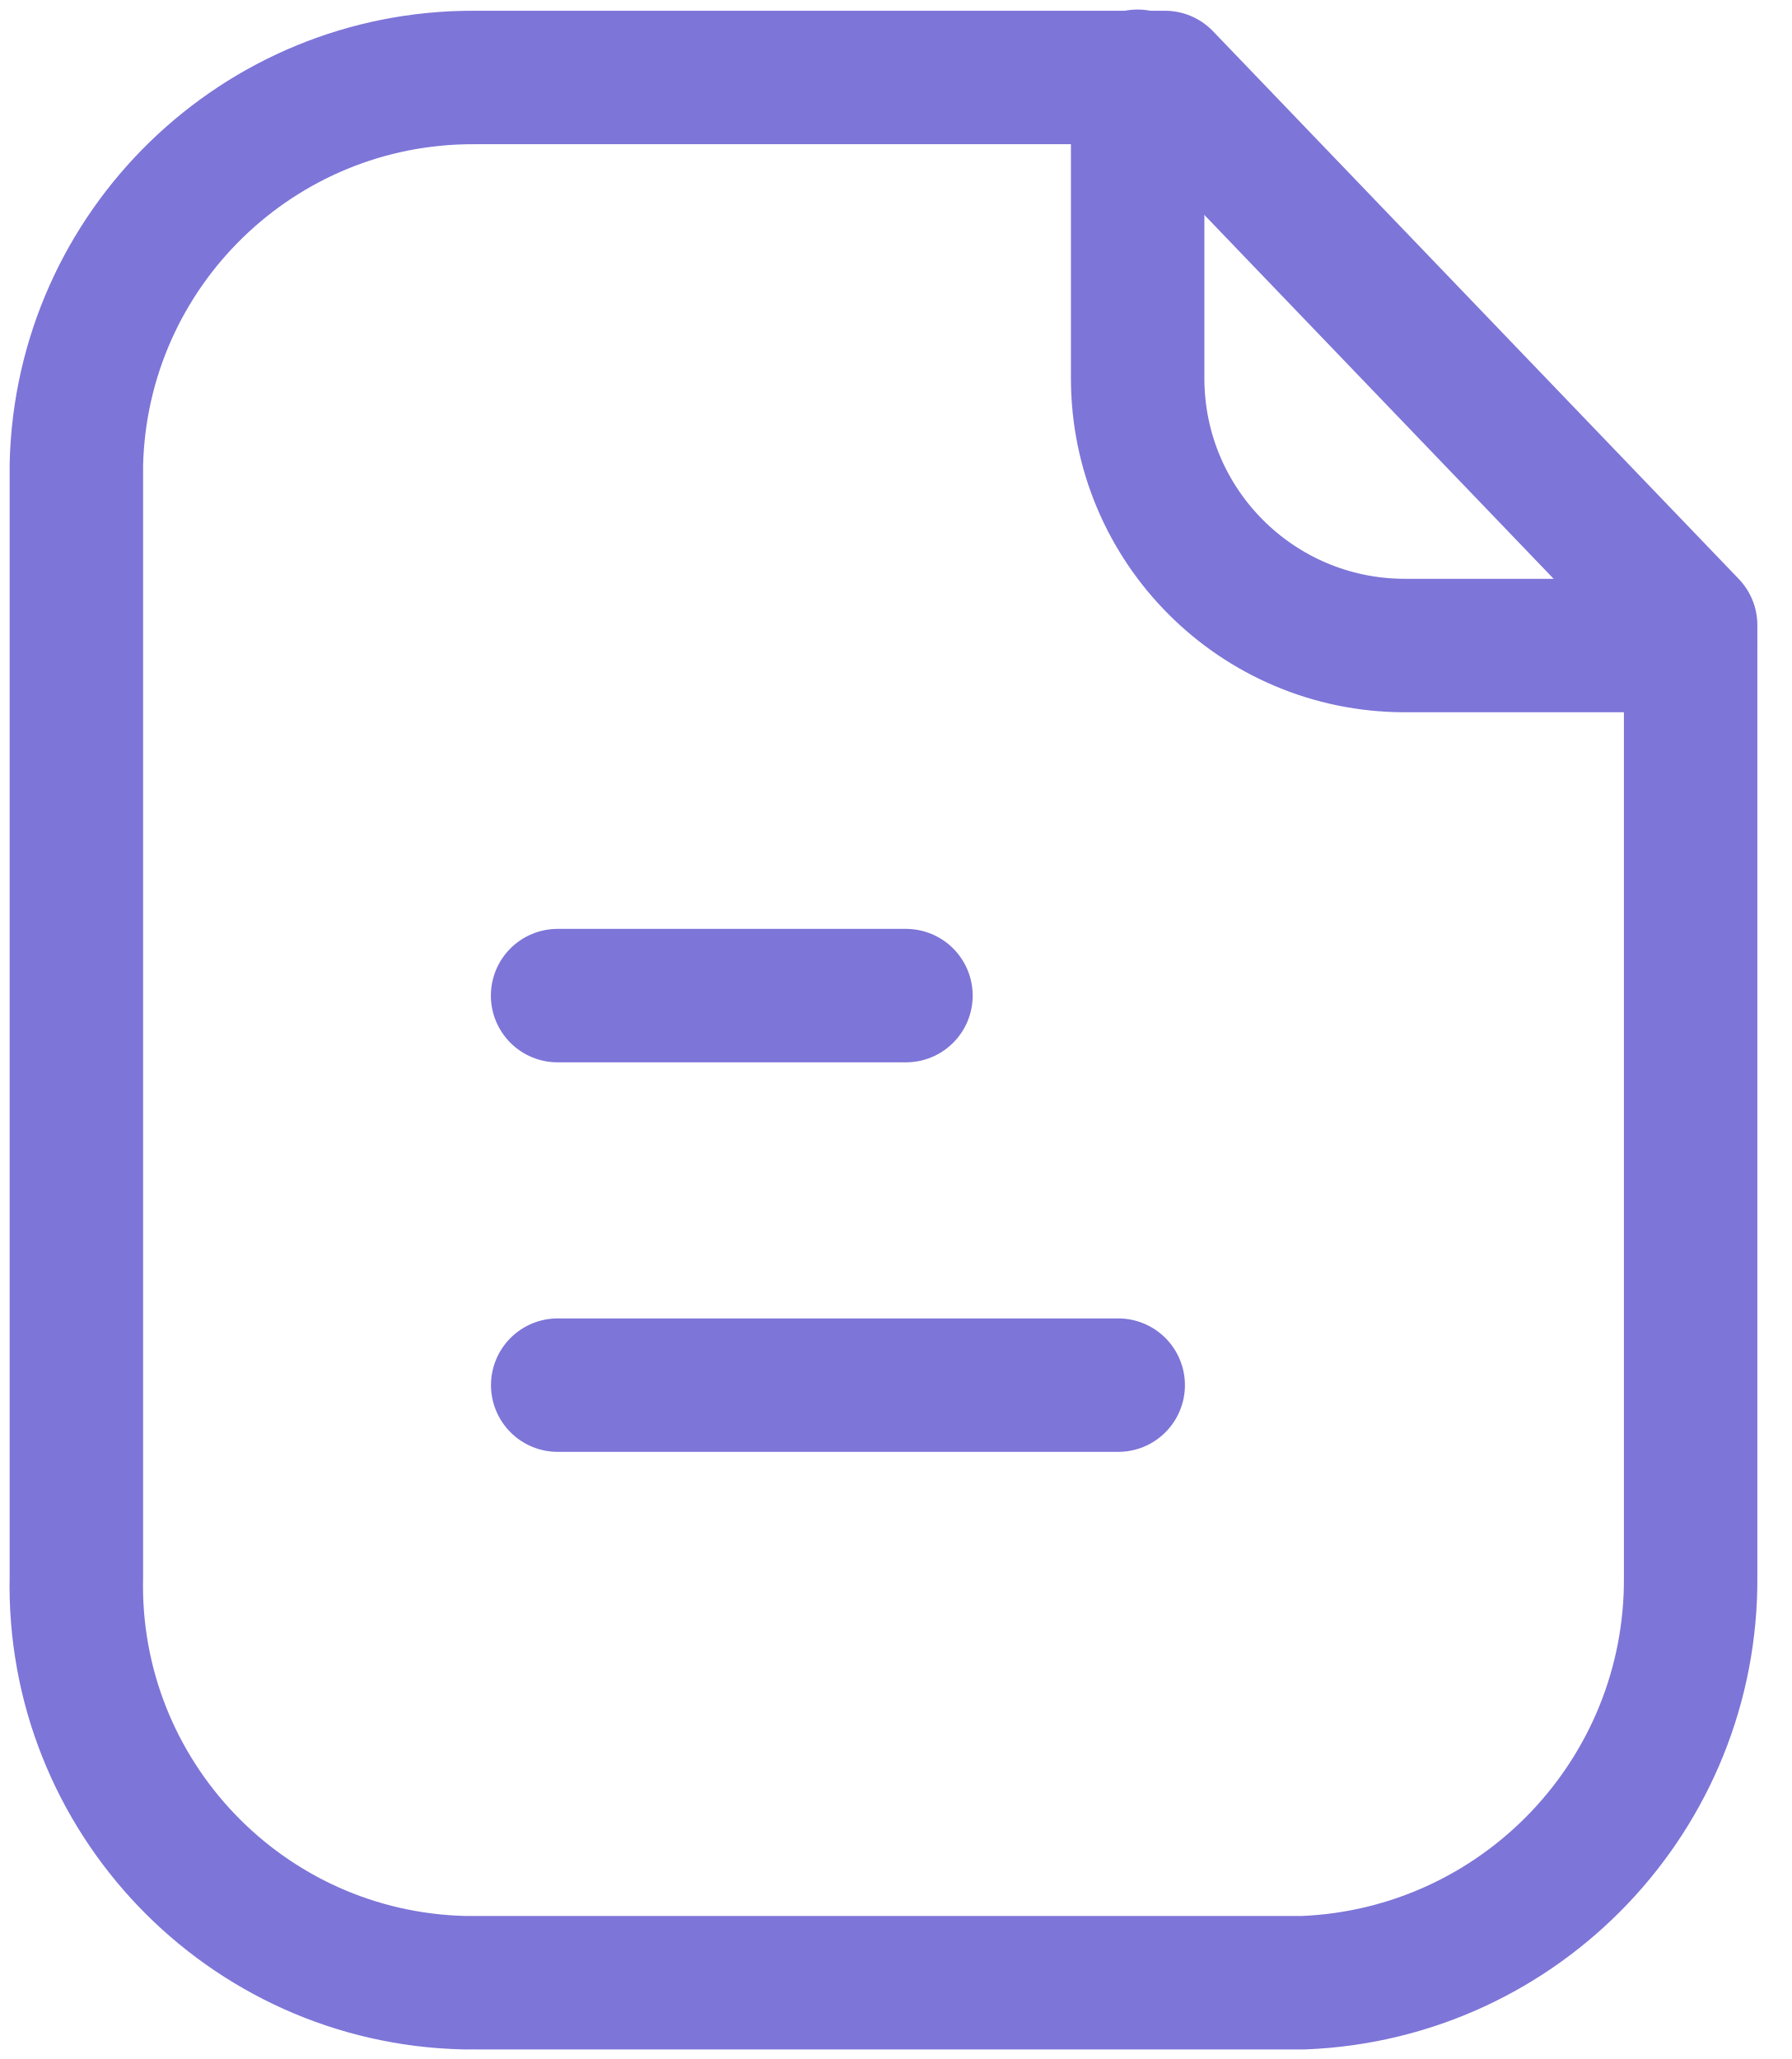
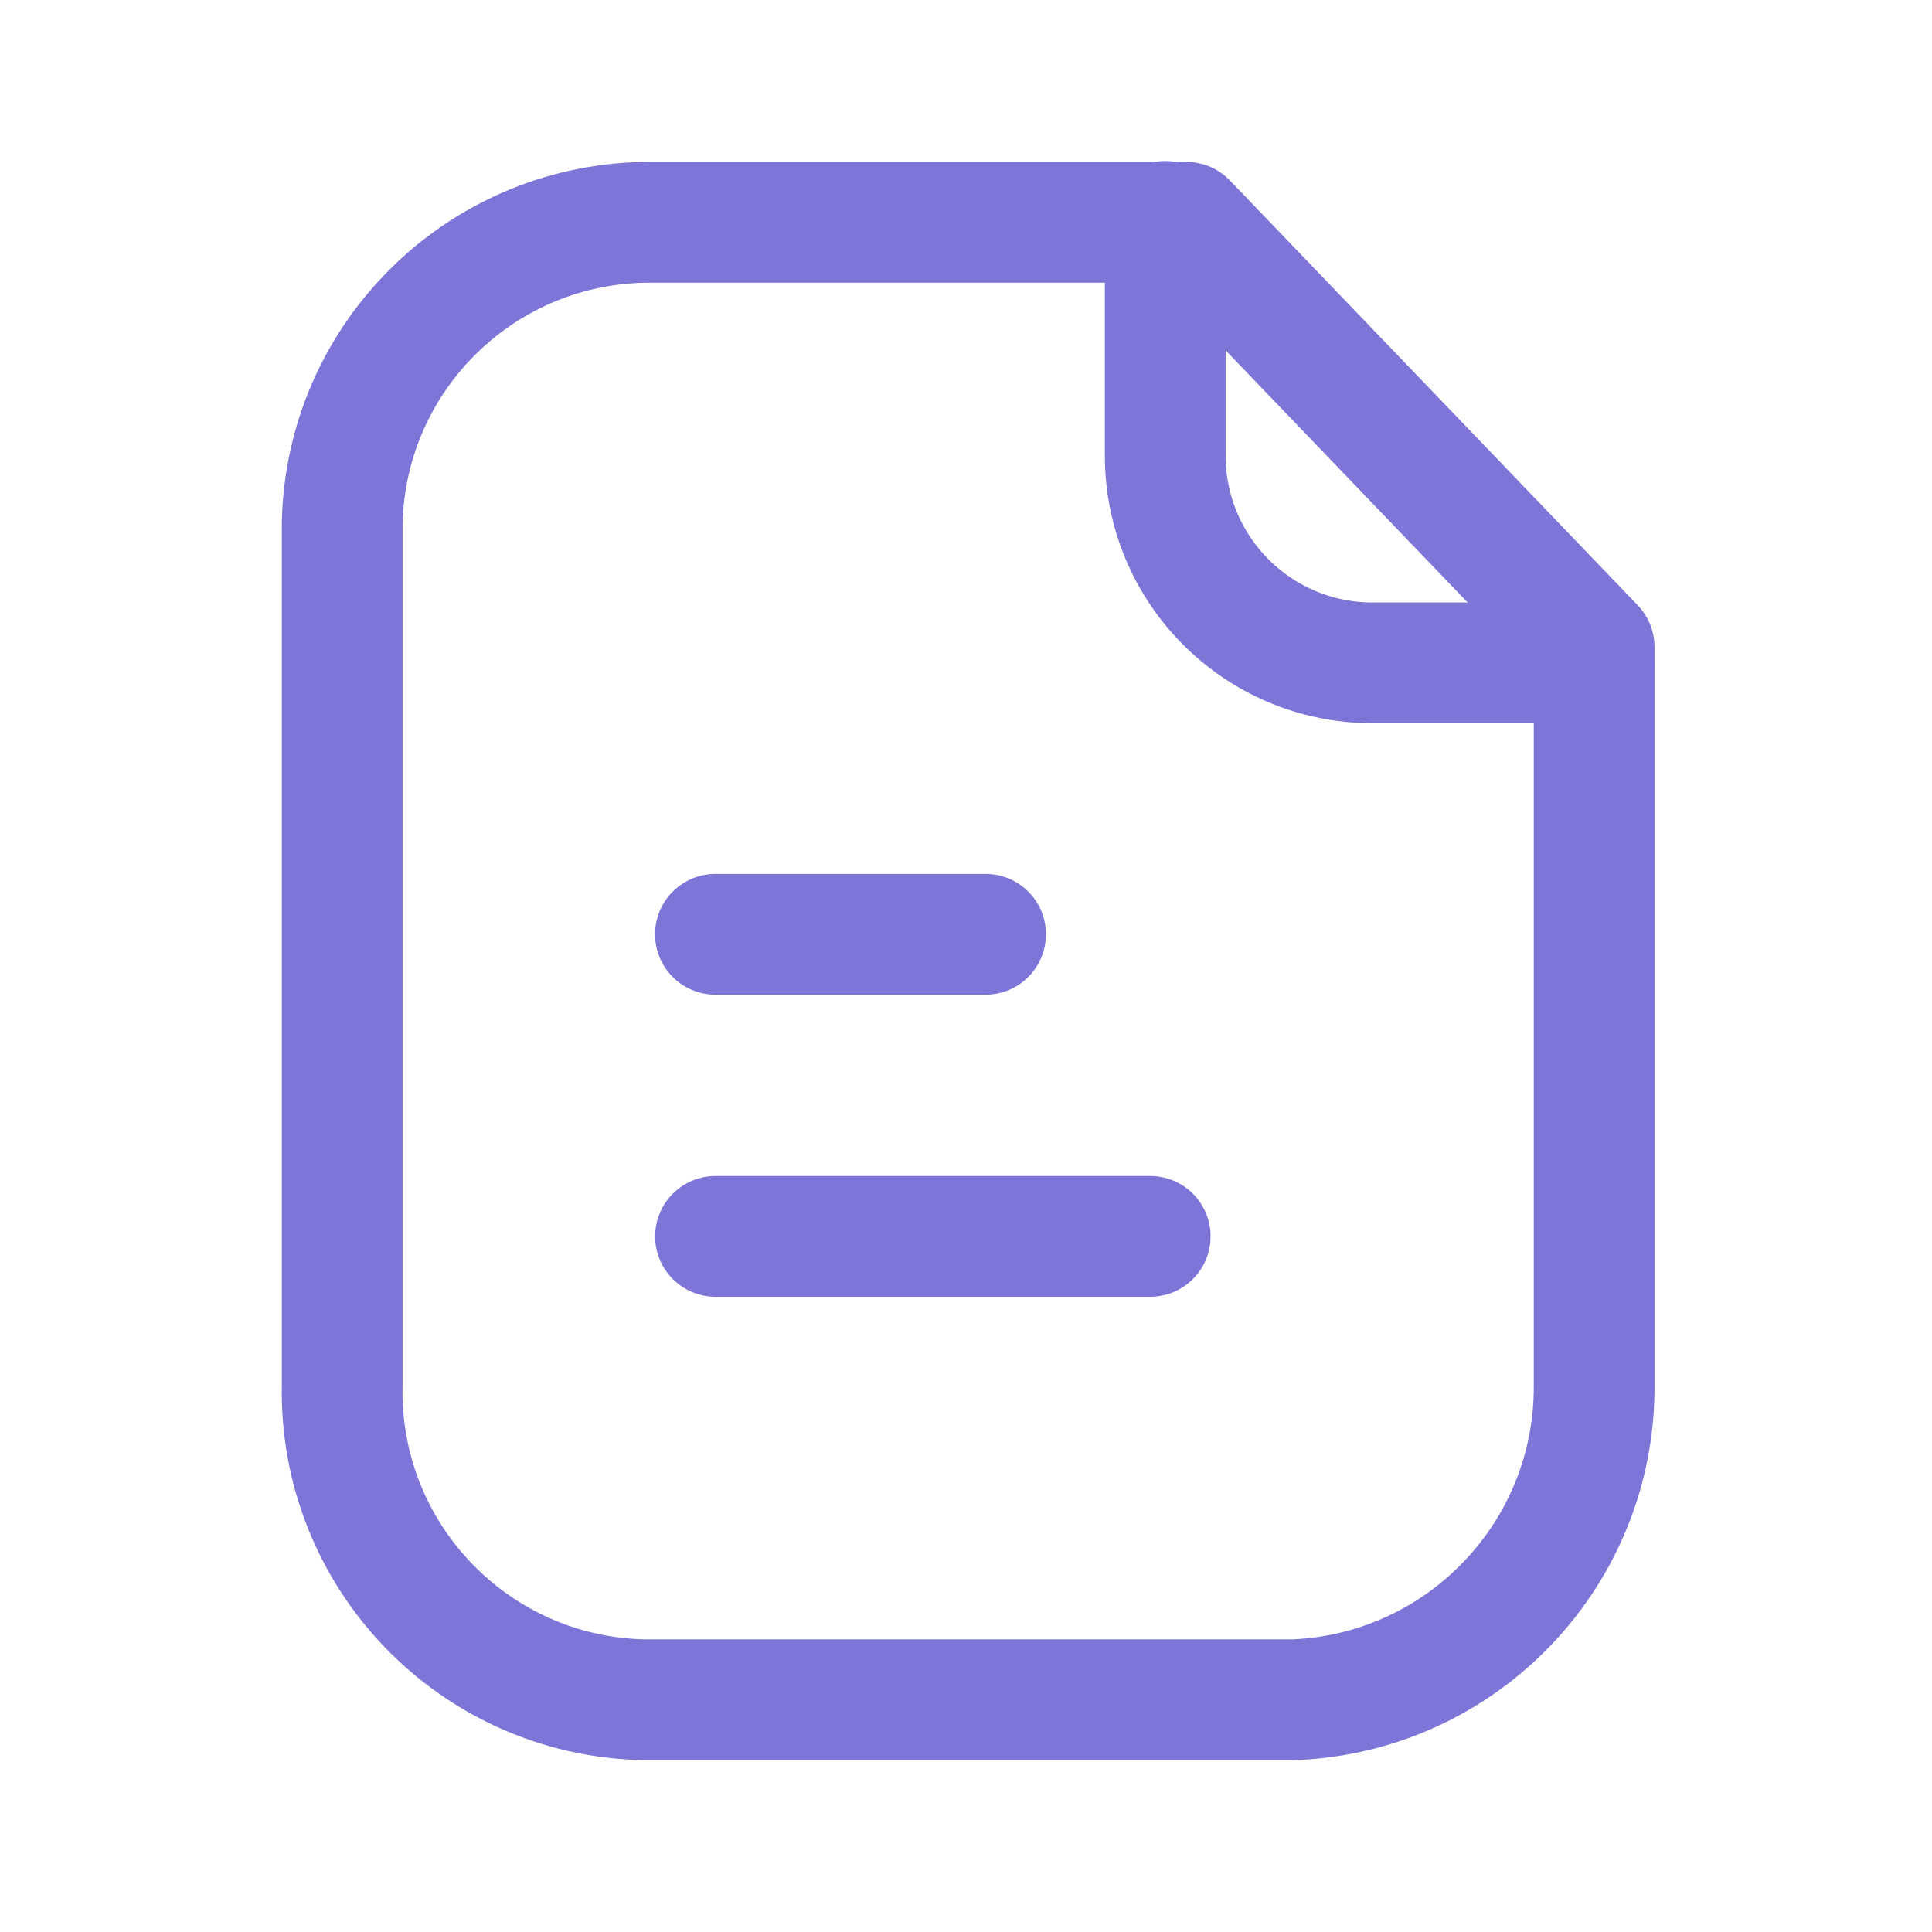
- <svg xmlns="http://www.w3.org/2000/svg" width="47" height="54" viewBox="0 0 47 54" fill="none">
-   <path fill-rule="evenodd" clip-rule="evenodd" d="M30.554 2.032H12.441C6.778 2.01 2.136 6.524 2.003 12.184V41.351C1.877 47.103 6.438 51.871 12.19 51.999C12.275 51.999 12.356 52.001 12.441 51.999H34.191C39.892 51.767 44.384 47.057 44.343 41.351V16.396L30.554 2.032Z" stroke="#7D75D8" stroke-width="3.5" stroke-linecap="round" stroke-linejoin="round" />
-   <path d="M29.839 2V9.92C29.839 13.786 32.964 16.919 36.83 16.93H44.331" stroke="#7D75D8" stroke-width="3.5" stroke-linecap="round" stroke-linejoin="round" />
-   <path d="M29.329 36.327H14.628" stroke="#7D75D8" stroke-width="3.5" stroke-linecap="round" stroke-linejoin="round" />
-   <path d="M23.762 26.111H14.625" stroke="#7D75D8" stroke-width="3.5" stroke-linecap="round" stroke-linejoin="round" />
+ <svg xmlns="http://www.w3.org/2000/svg" width="56" height="56" viewBox="0 0 56 56" fill="none">
+   <path fill-rule="evenodd" clip-rule="evenodd" d="M34.388 6.444H18.865C14.011 6.425 10.033 10.294 9.919 15.145V40.142C9.811 45.072 13.72 49.158 18.65 49.268C18.722 49.268 18.792 49.27 18.865 49.268H37.506C42.392 49.069 46.242 45.033 46.207 40.142V18.755L34.388 6.444Z" stroke="#7D75D8" stroke-width="3.5" stroke-linecap="round" stroke-linejoin="round" />
+   <path d="M33.775 6.417V13.204C33.775 16.518 36.454 19.203 39.767 19.213H46.196" stroke="#7D75D8" stroke-width="3.5" stroke-linecap="round" stroke-linejoin="round" />
+   <path d="M33.339 35.837H20.739" stroke="#7D75D8" stroke-width="3.5" stroke-linecap="round" stroke-linejoin="round" />
+   <path d="M28.567 27.081H20.737" stroke="#7D75D8" stroke-width="3.5" stroke-linecap="round" stroke-linejoin="round" />
</svg>
